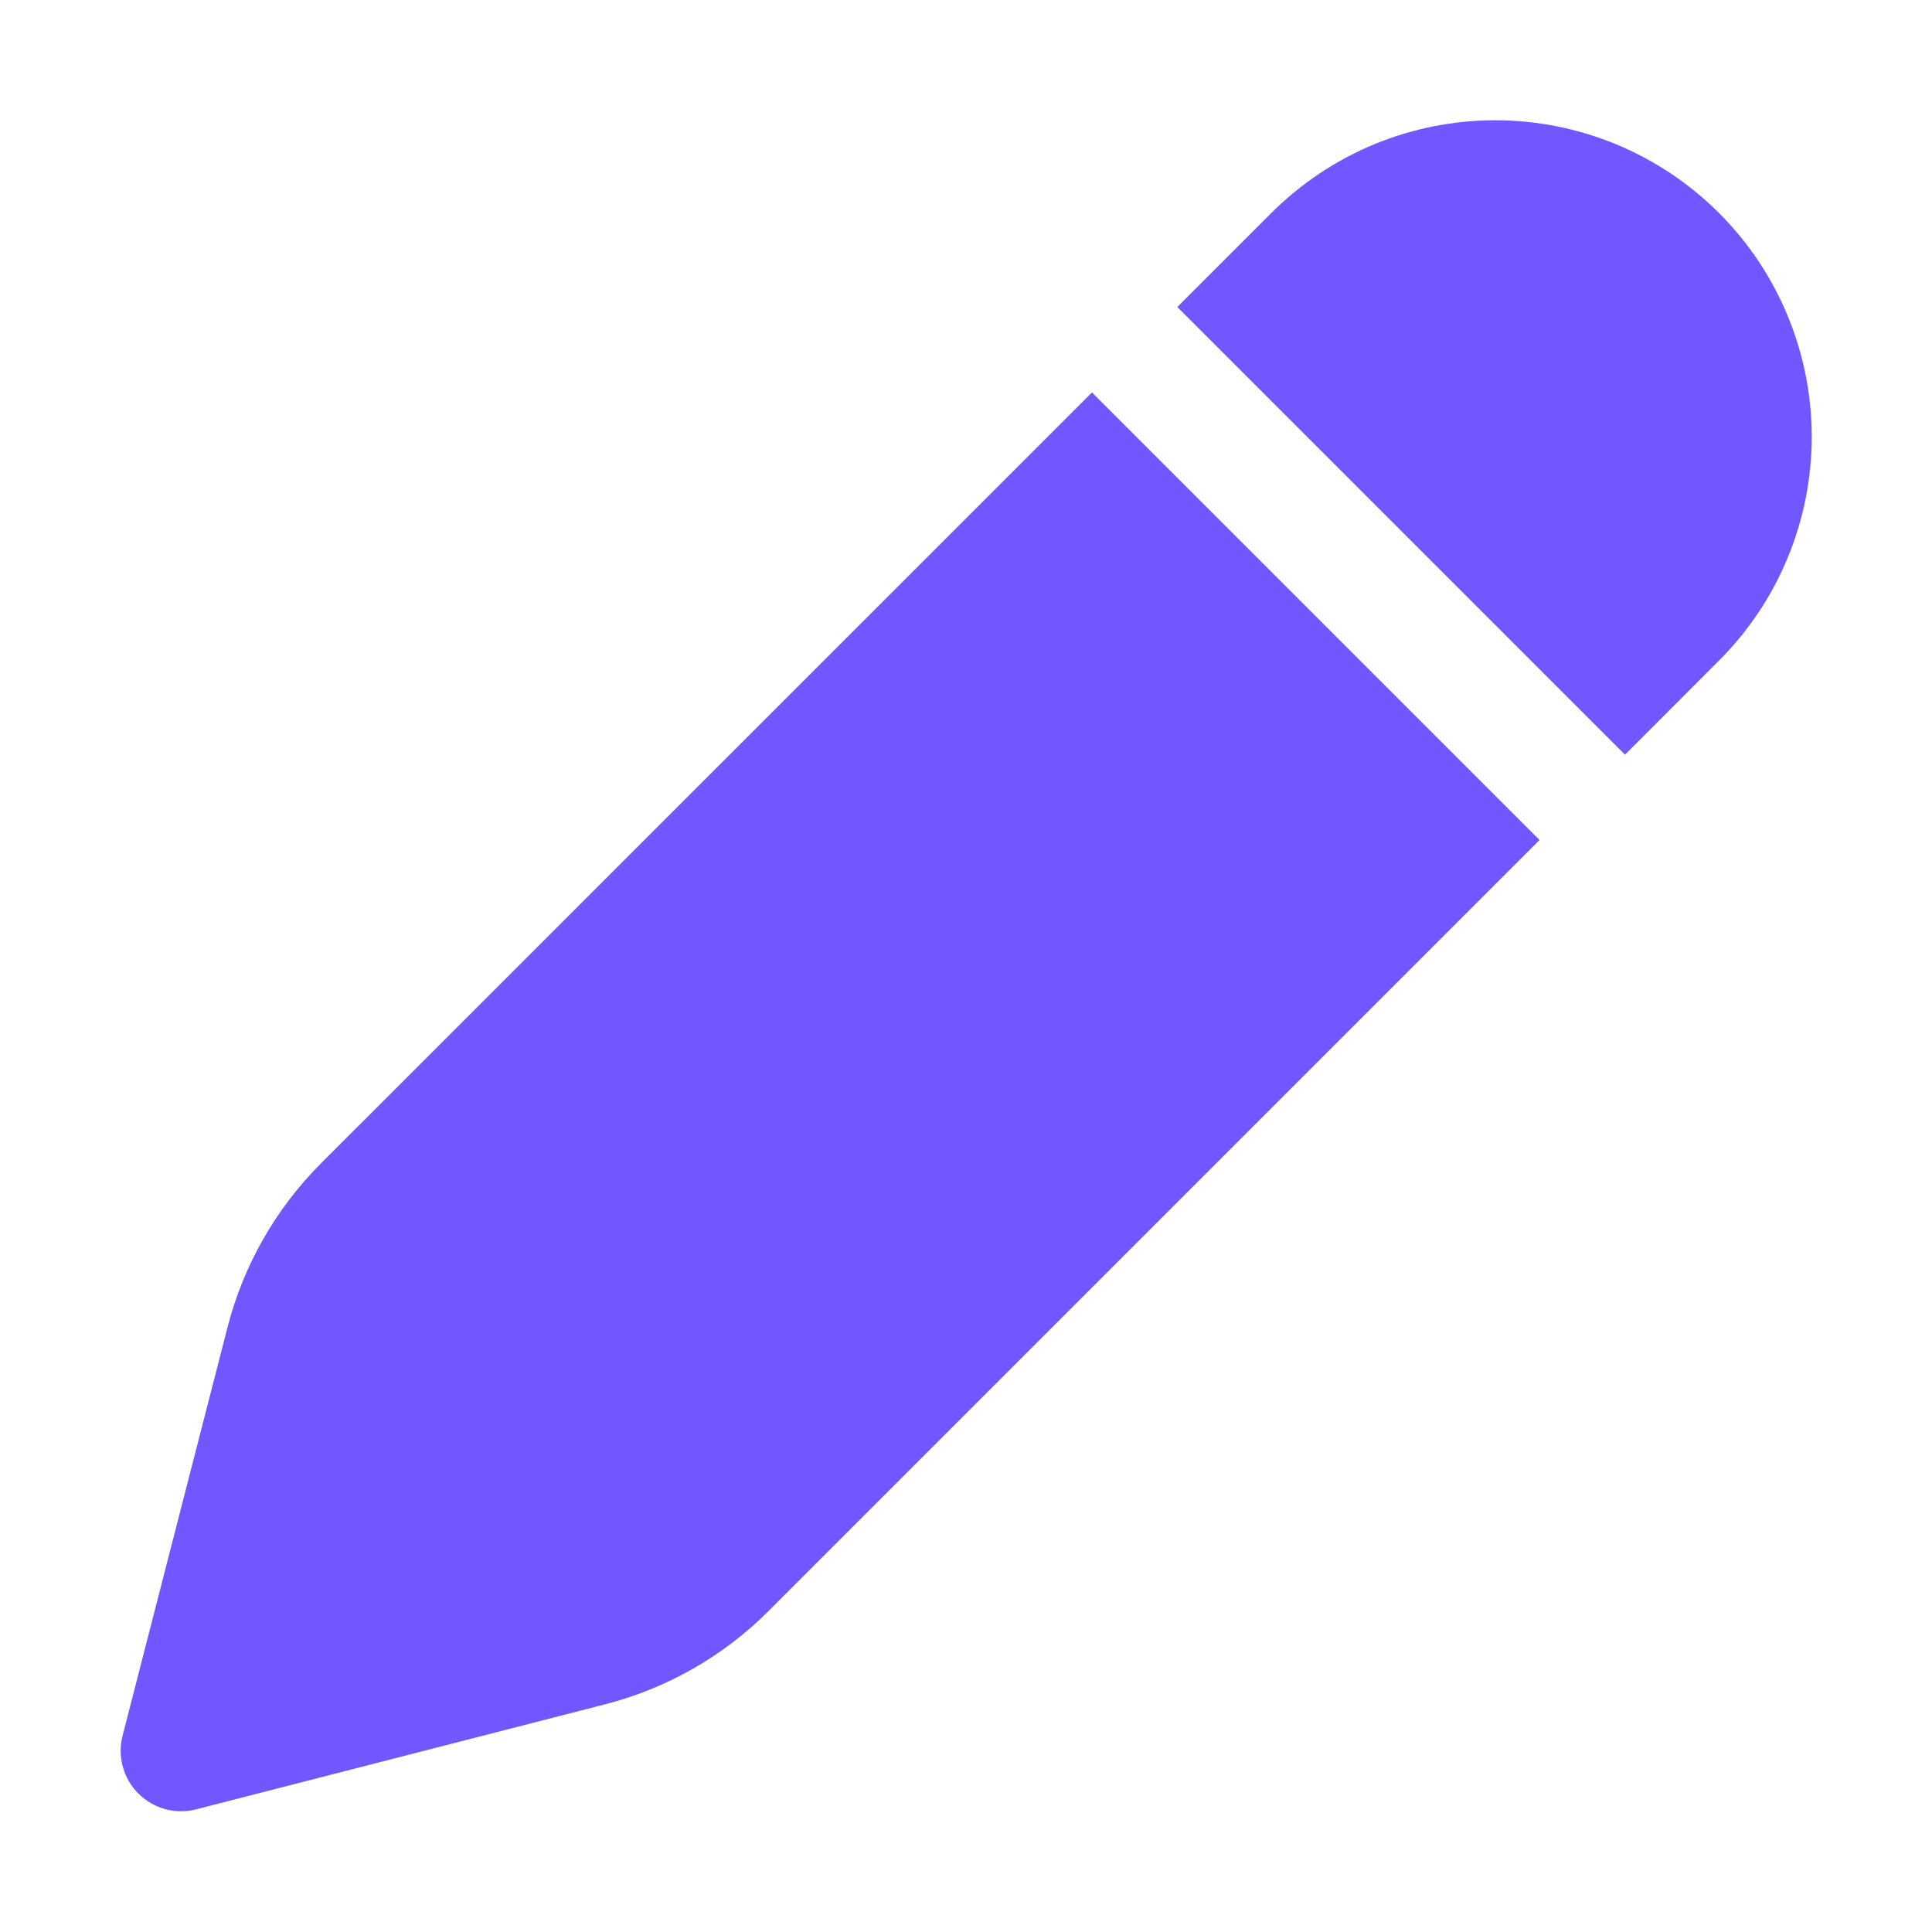
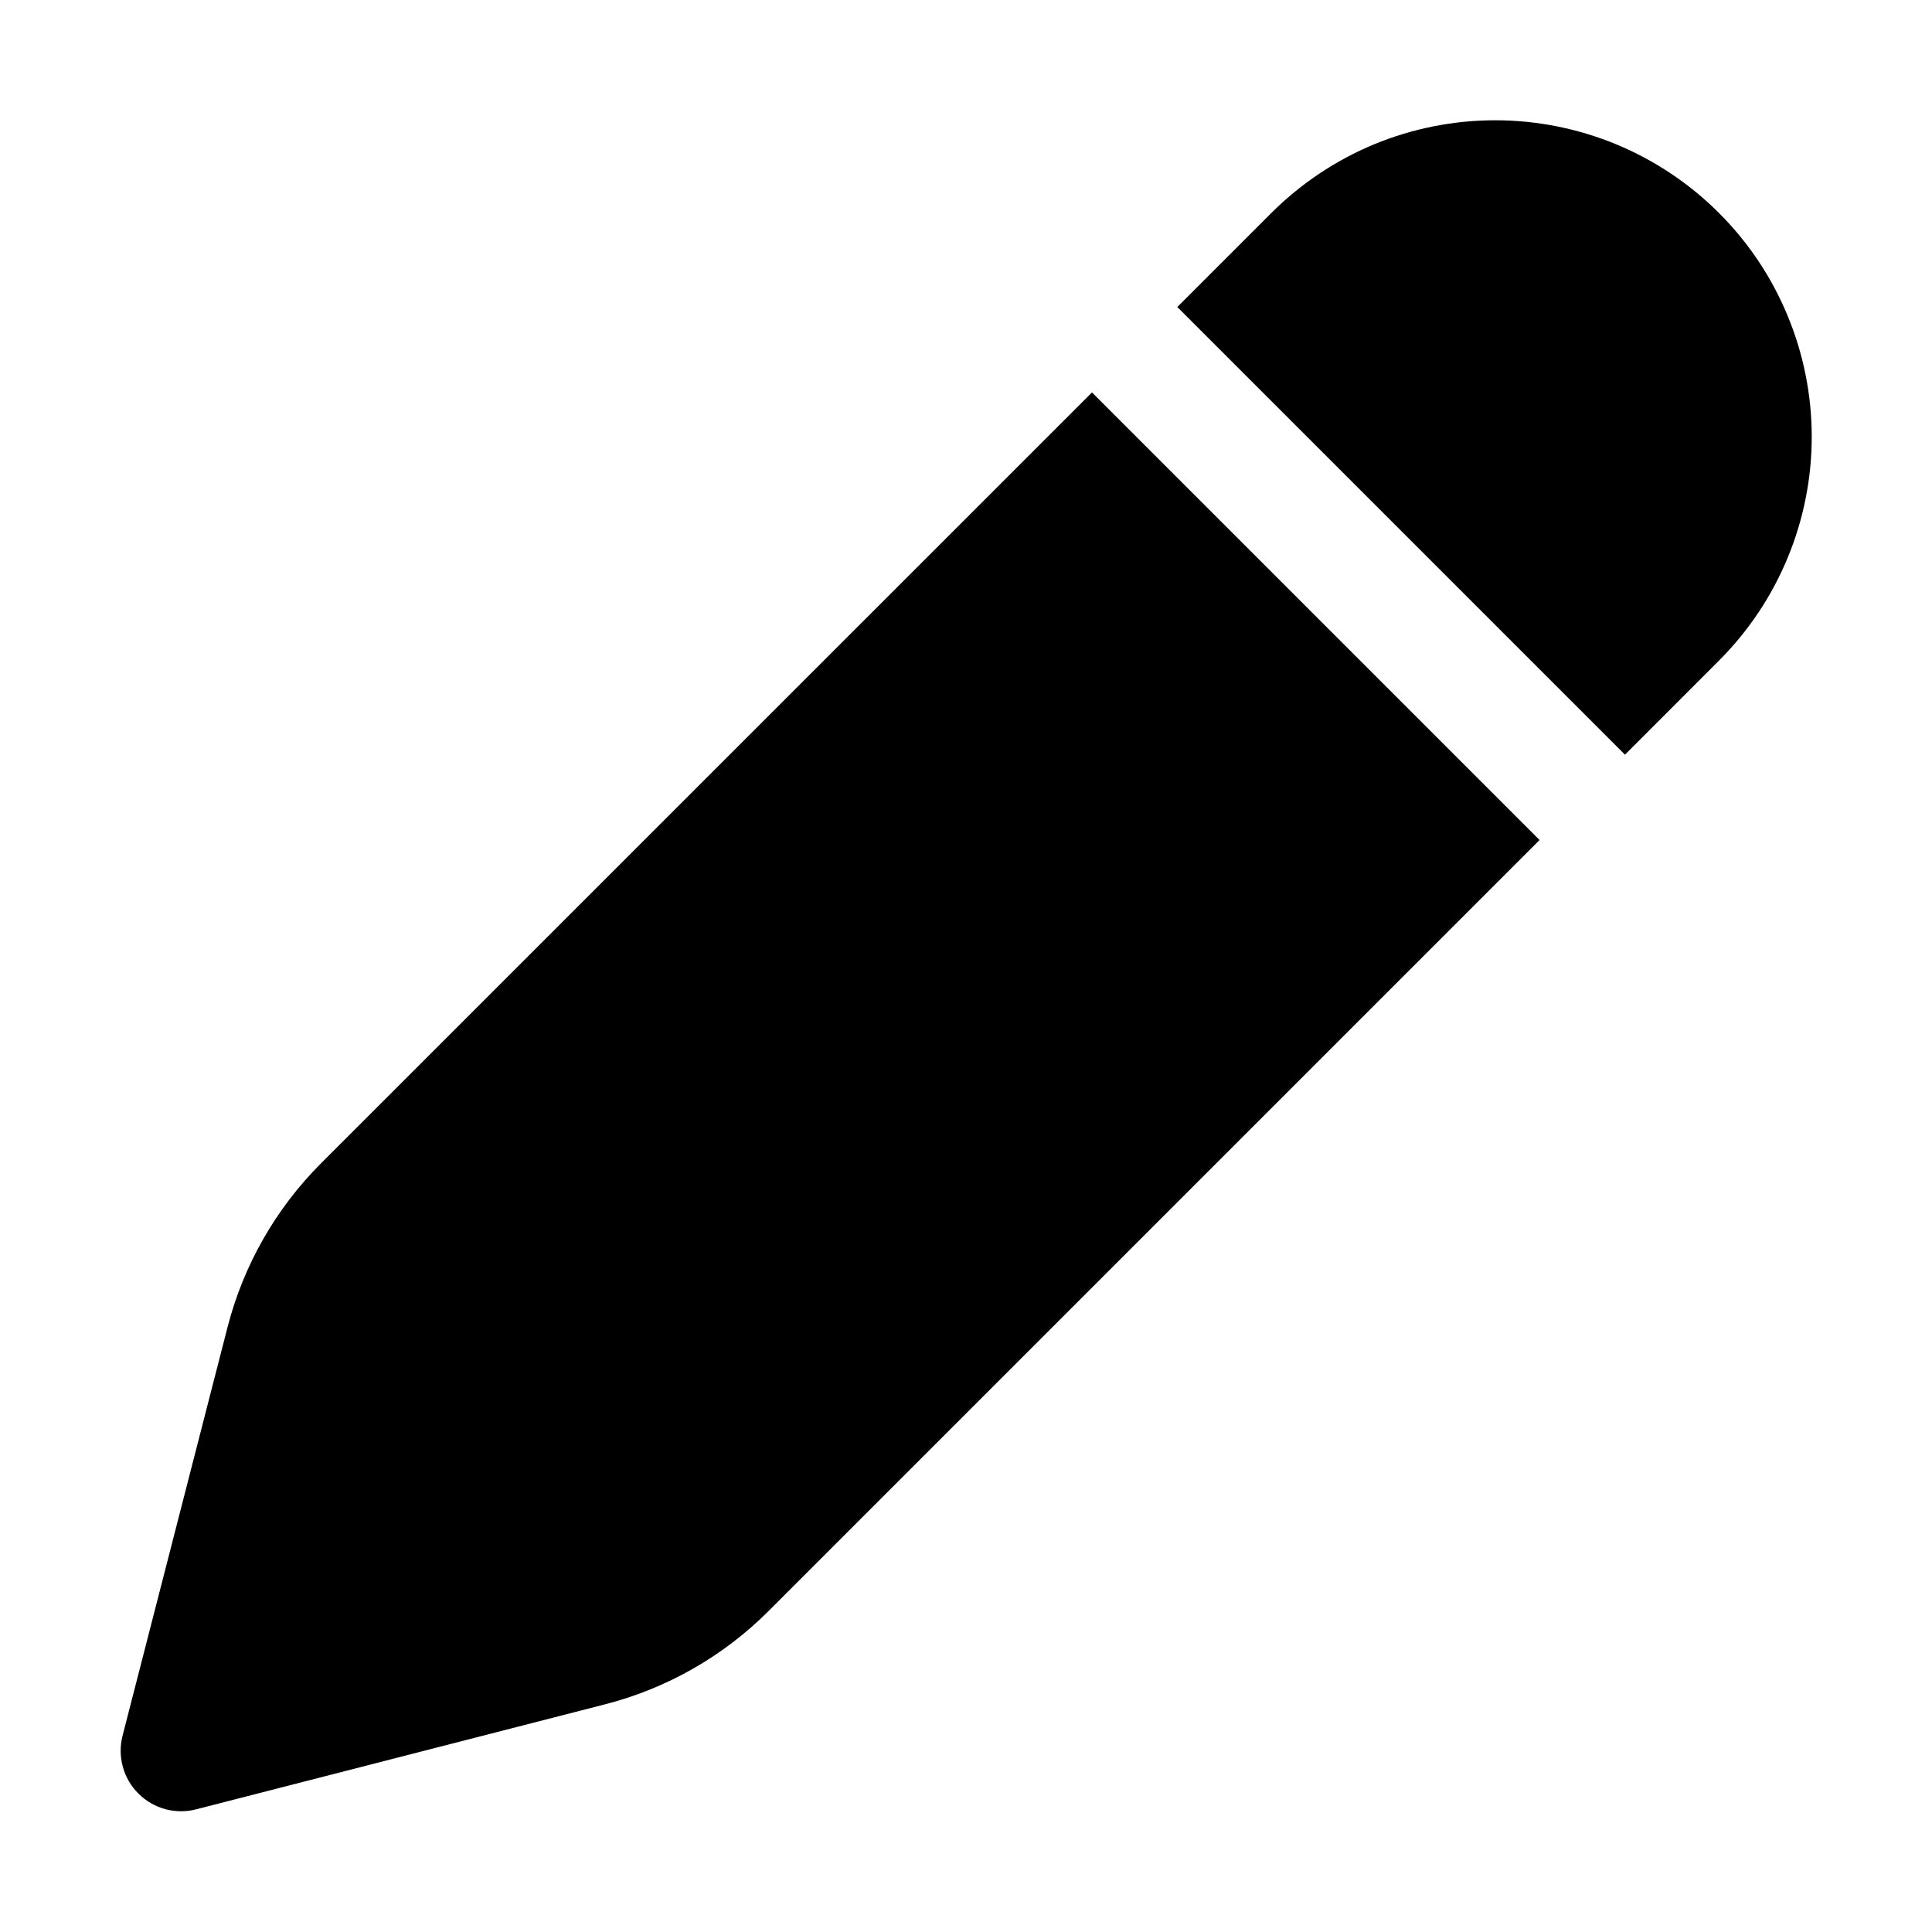
<svg xmlns="http://www.w3.org/2000/svg" width="24" height="24" viewBox="0 0 24 24" fill="none">
-   <path d="M15.793 2.646C16.159 2.281 16.592 1.991 17.069 1.793C17.546 1.596 18.057 1.494 18.574 1.494C19.09 1.494 19.601 1.596 20.078 1.793C20.555 1.991 20.989 2.281 21.354 2.646C21.719 3.011 22.009 3.444 22.206 3.921C22.404 4.398 22.506 4.91 22.506 5.426C22.506 5.942 22.404 6.454 22.206 6.931C22.009 7.408 21.719 7.841 21.354 8.206L20.186 9.375L14.625 3.814L15.793 2.646ZM13.565 4.875L3.985 14.454C3.425 15.015 3.025 15.716 2.827 16.485L1.522 21.564C1.49 21.69 1.491 21.823 1.526 21.948C1.56 22.074 1.627 22.189 1.72 22.281C1.812 22.373 1.927 22.439 2.053 22.474C2.179 22.508 2.311 22.509 2.437 22.476L7.515 21.172C8.284 20.975 8.985 20.575 9.546 20.014L19.125 10.435L13.565 4.875Z" fill="#7057FF" />
+   <path d="M15.793 2.646C16.159 2.281 16.592 1.991 17.069 1.793C17.546 1.596 18.057 1.494 18.574 1.494C19.09 1.494 19.601 1.596 20.078 1.793C20.555 1.991 20.989 2.281 21.354 2.646C21.719 3.011 22.009 3.444 22.206 3.921C22.404 4.398 22.506 4.91 22.506 5.426C22.506 5.942 22.404 6.454 22.206 6.931C22.009 7.408 21.719 7.841 21.354 8.206L20.186 9.375L14.625 3.814L15.793 2.646ZM13.565 4.875L3.985 14.454C3.425 15.015 3.025 15.716 2.827 16.485L1.522 21.564C1.49 21.69 1.491 21.823 1.526 21.948C1.56 22.074 1.627 22.189 1.72 22.281C1.812 22.373 1.927 22.439 2.053 22.474C2.179 22.508 2.311 22.509 2.437 22.476L7.515 21.172C8.284 20.975 8.985 20.575 9.546 20.014L19.125 10.435L13.565 4.875Z" fill="currentColor" />
</svg>
